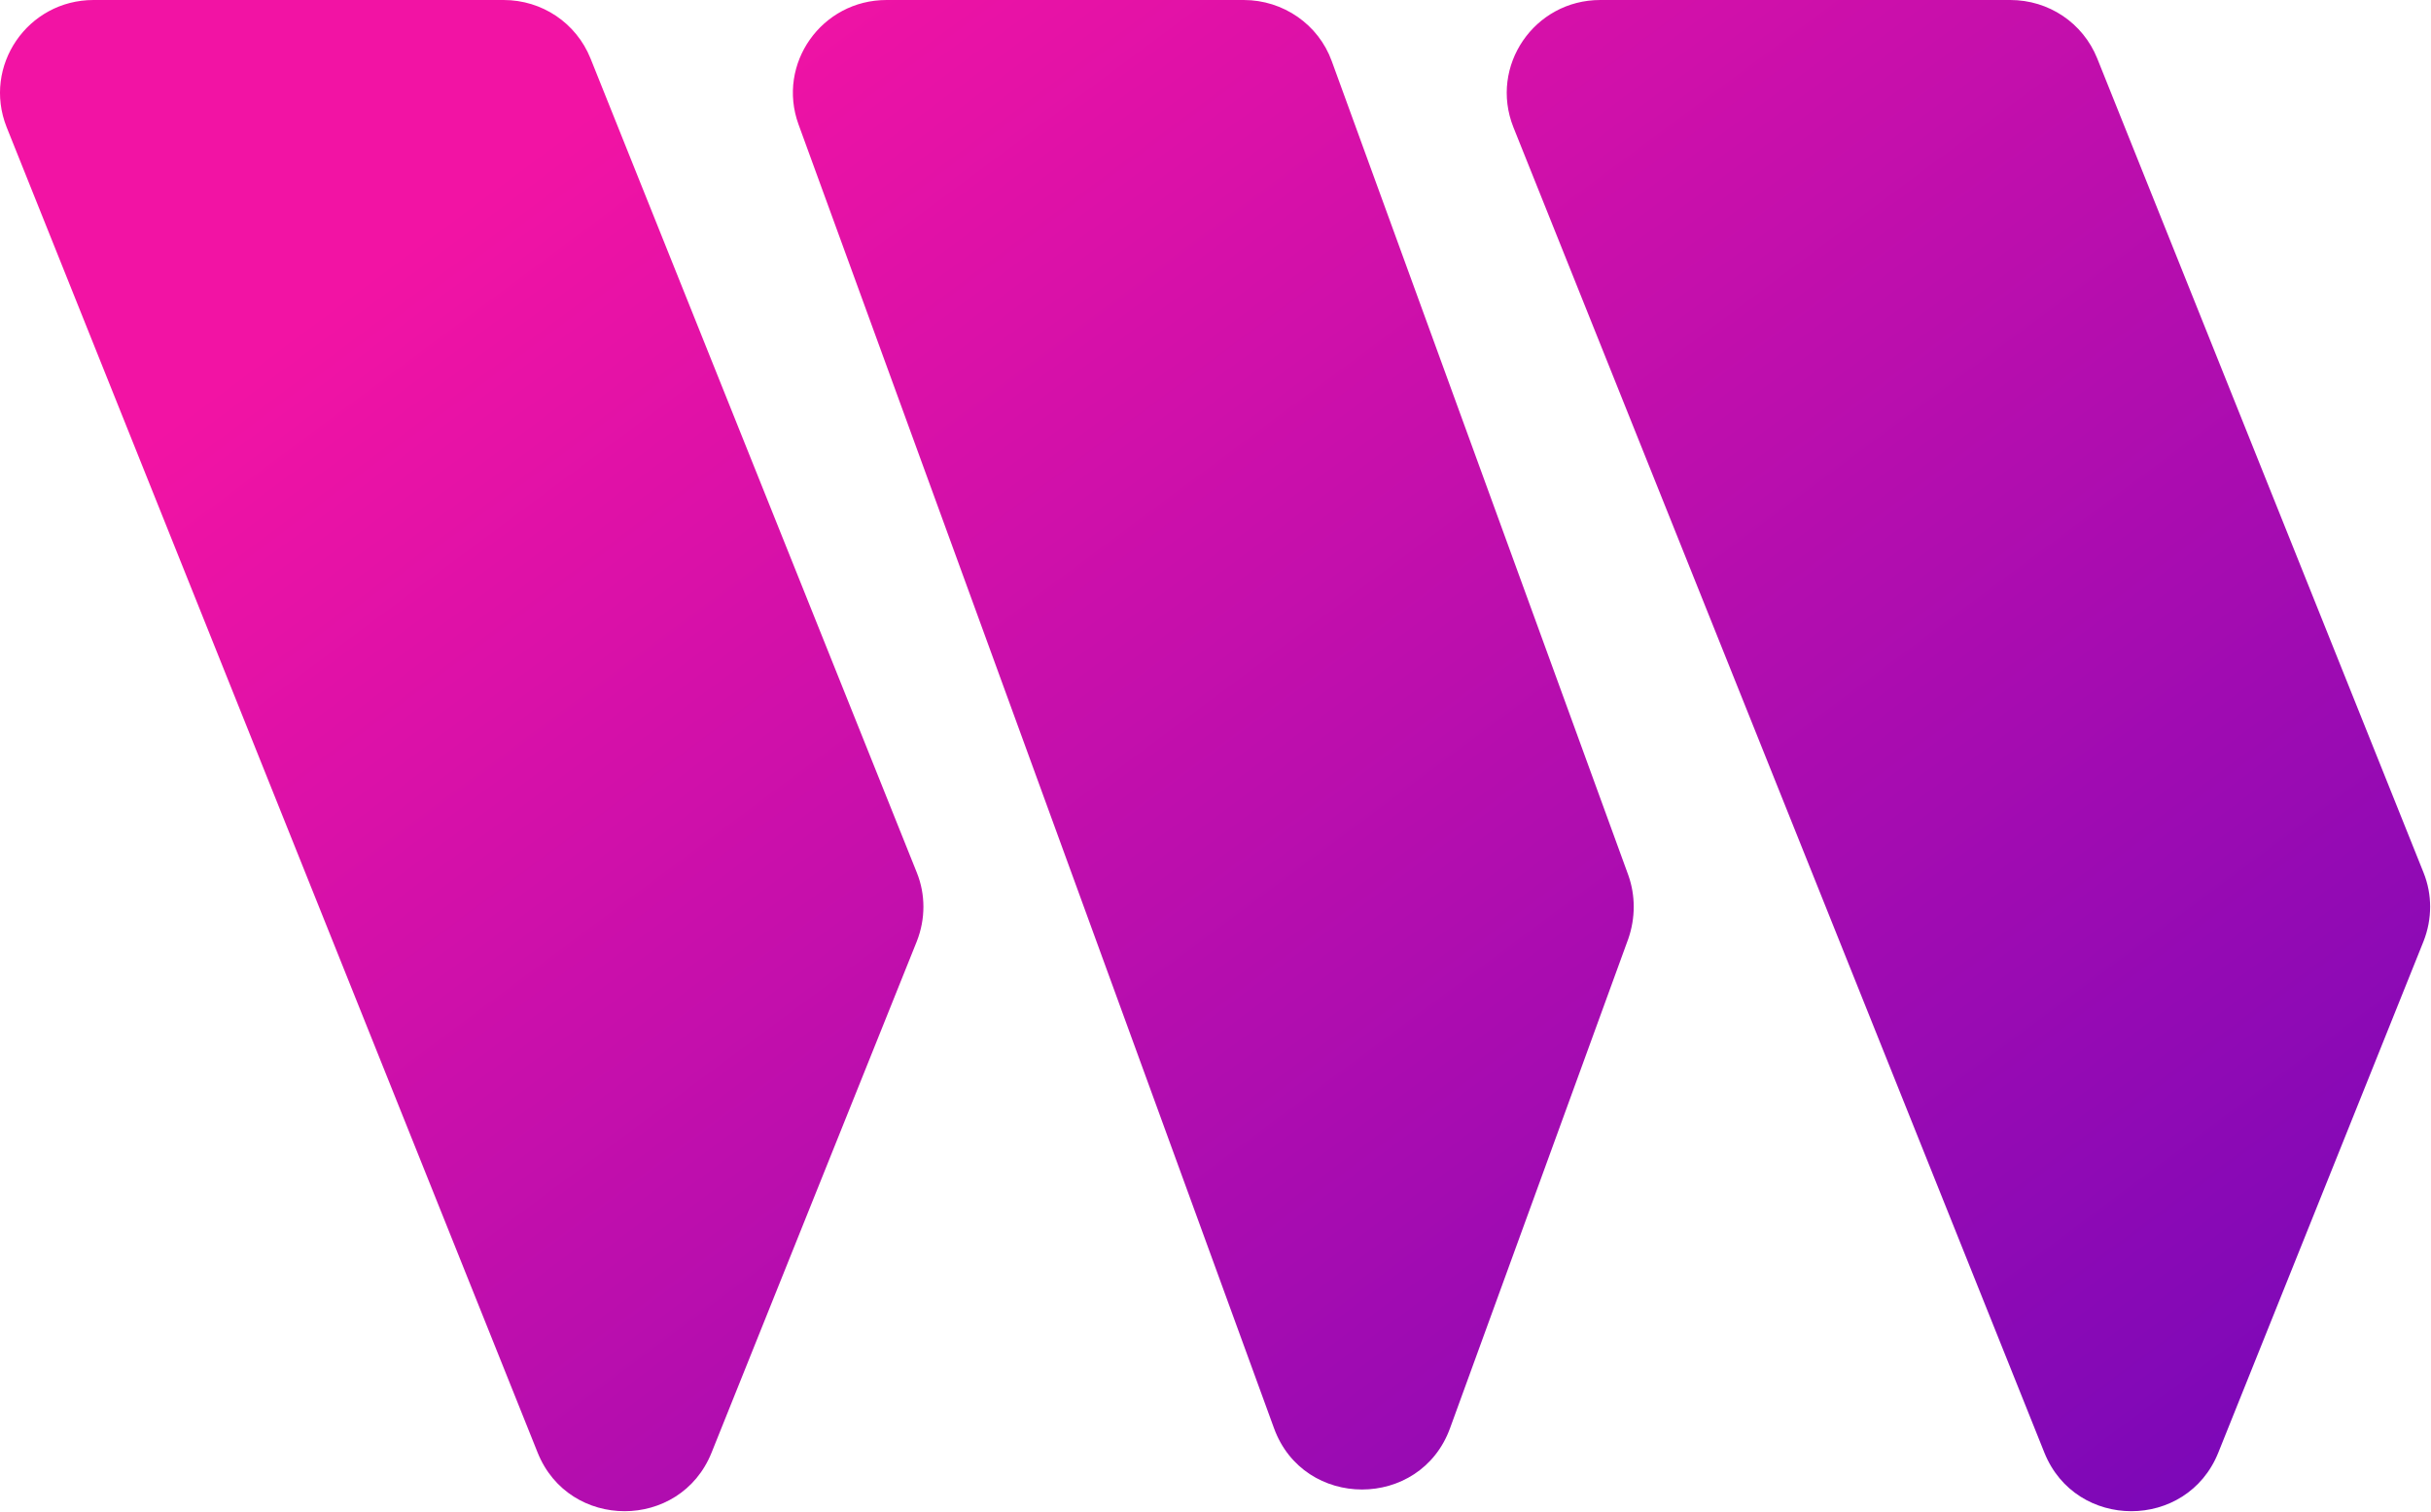
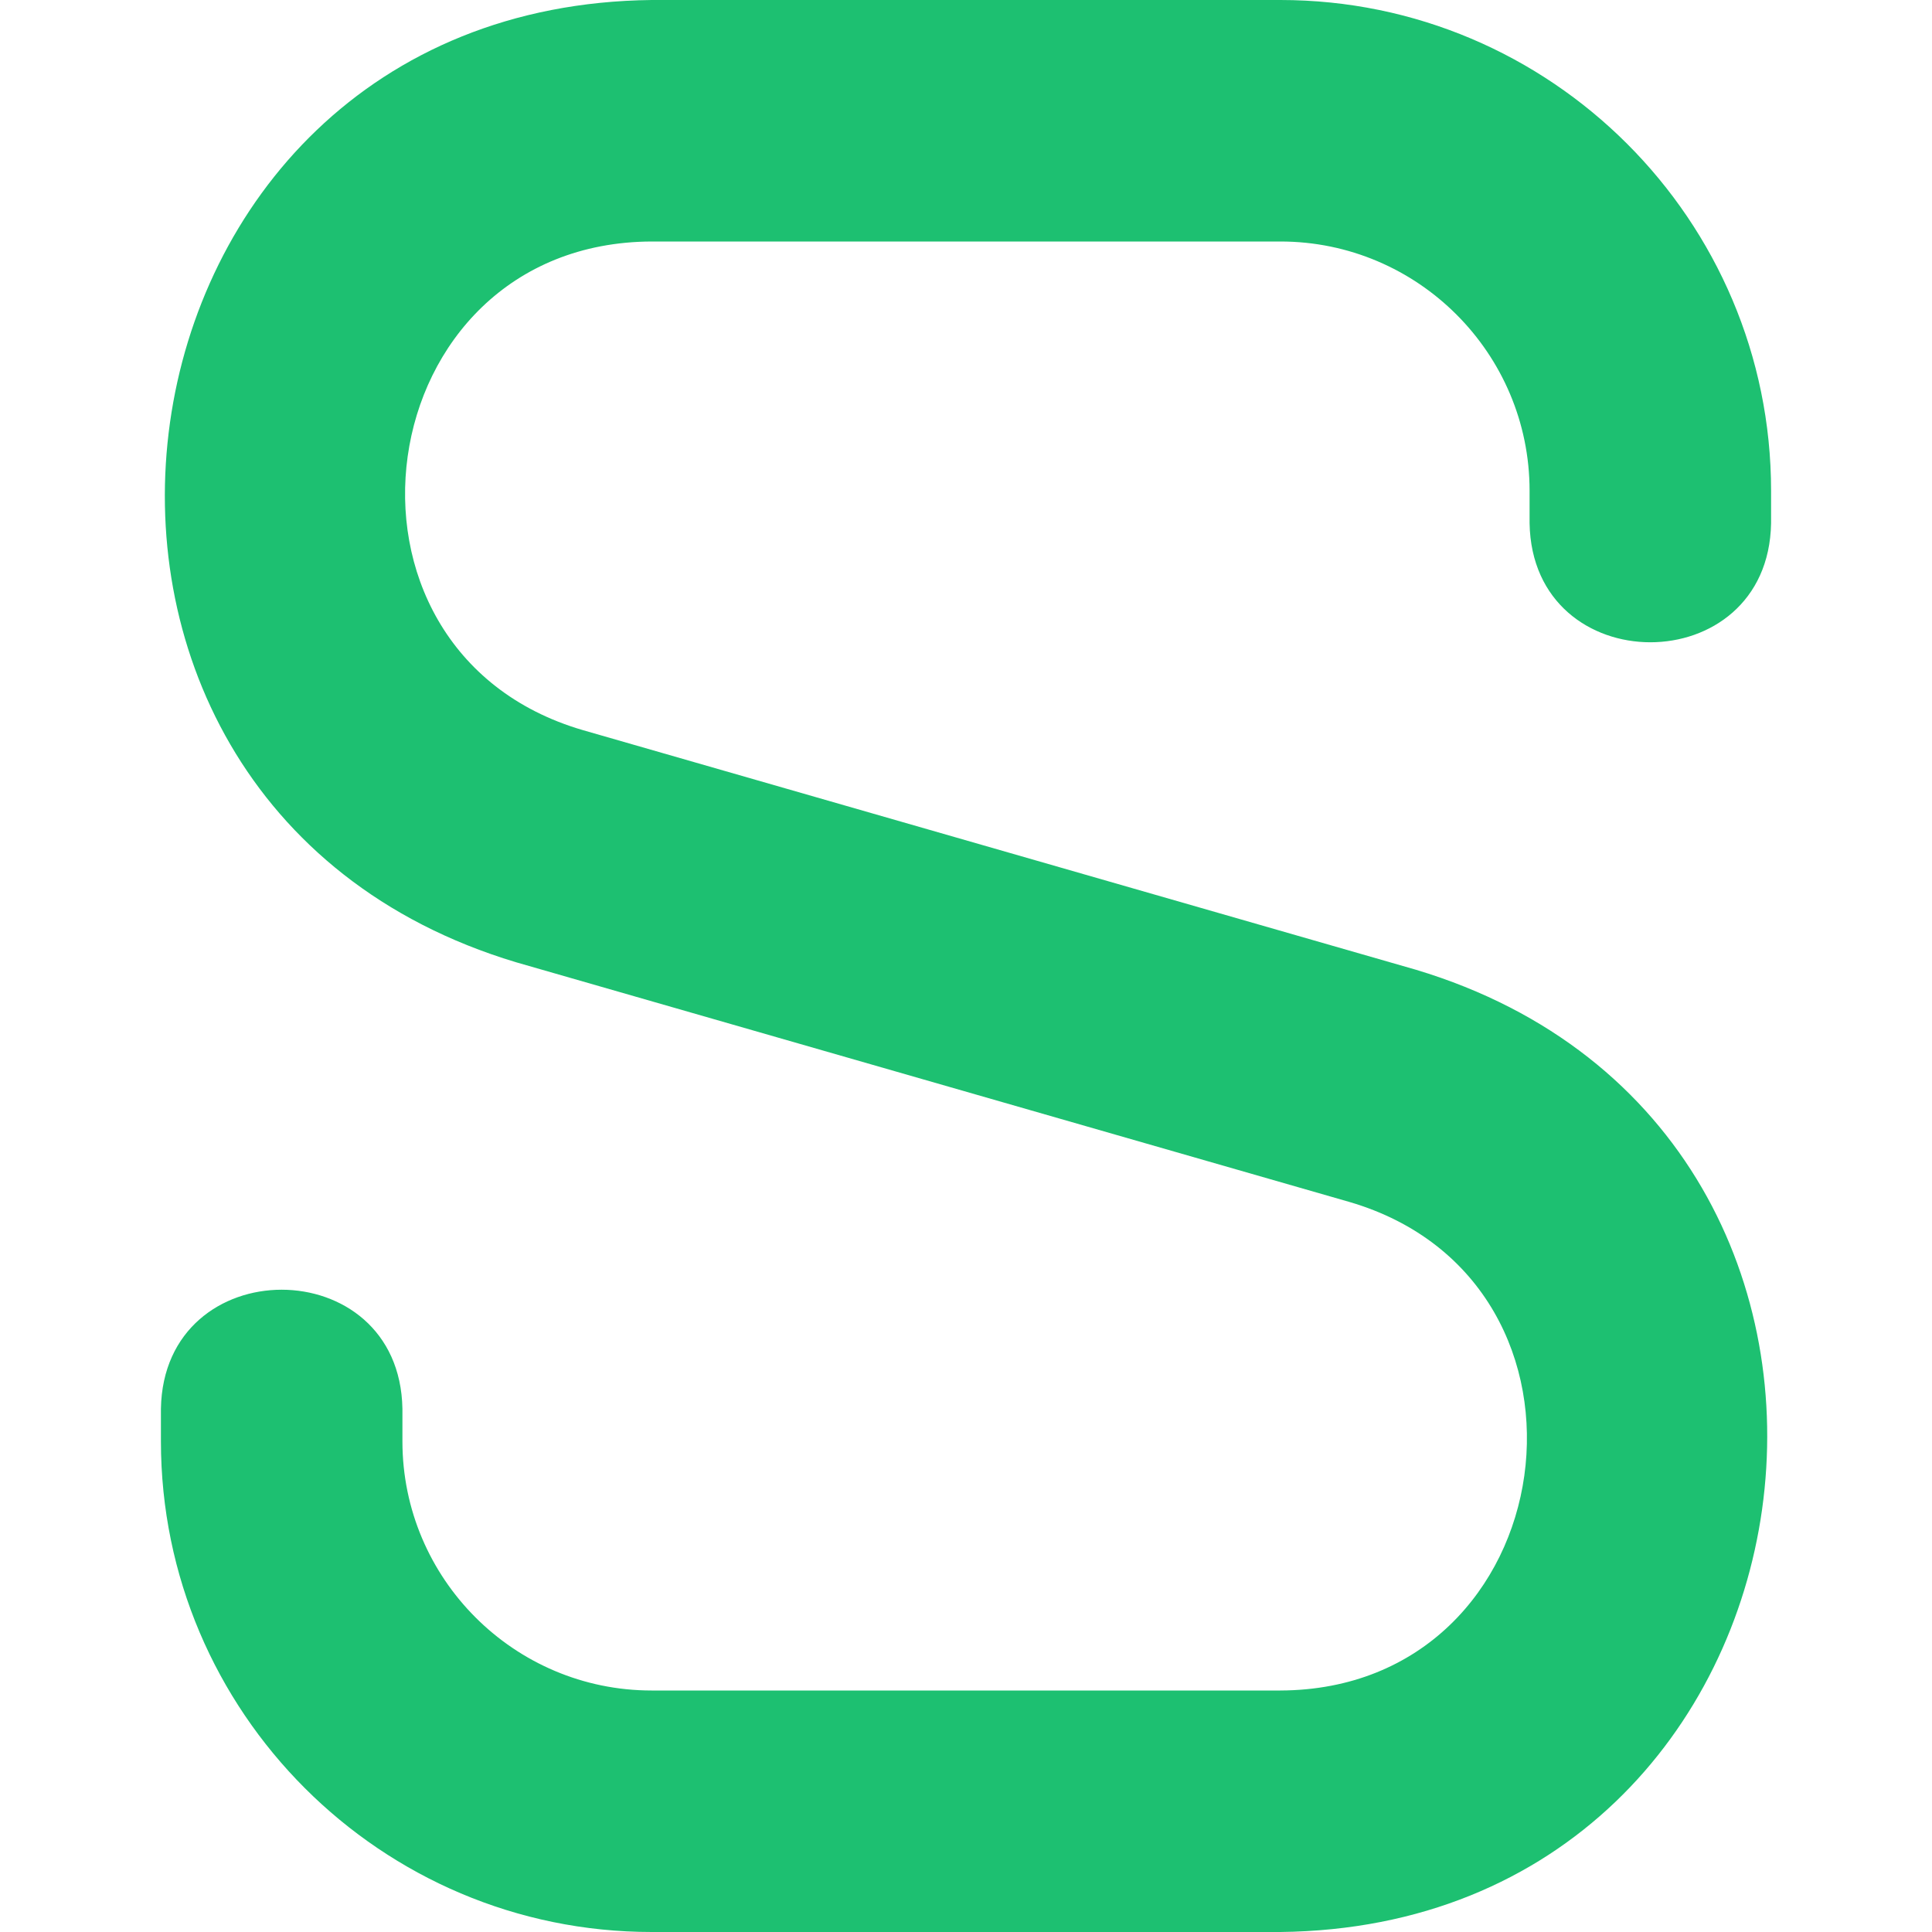
- <svg xmlns="http://www.w3.org/2000/svg" width="1126" height="700" viewBox="0 0 1126 700" fill="none">
-   <path fill-rule="evenodd" clip-rule="evenodd" d="M3.069 58.897C-8.146 30.586 12.755 0 43.341 0H233.233C251.075 0 266.878 10.617 273.505 27.047L424.654 404.189C428.732 414.3 428.732 425.675 424.654 436.039L329.58 672.89C315.052 709.037 263.564 709.037 249.036 672.89L3.069 58.897ZM369.861 57.633C359.665 29.575 380.566 0 410.643 0H576.065C594.416 0 610.729 11.375 616.846 28.311L754.231 405.453C757.544 414.805 757.544 425.169 754.231 434.775L671.647 661.515C657.883 699.431 603.847 699.431 590.083 661.515L369.861 57.633ZM741.233 0C710.646 0 689.746 30.586 700.961 58.897L946.927 672.89C961.456 709.037 1012.94 709.037 1027.47 672.89L1122.54 436.039C1126.62 425.675 1126.62 414.3 1122.54 404.189L971.396 27.047C964.769 10.617 948.966 0 931.124 0H741.233Z" fill="url(#paint0_linear_215_66)" />
-   <defs>
-     <linearGradient id="paint0_linear_215_66" x1="563.567" y1="-165.278" x2="1341.59" y2="881.403" gradientUnits="userSpaceOnUse">
-       <stop stop-color="#F213A4" />
-       <stop offset="1" stop-color="#5204BF" />
-     </linearGradient>
-   </defs>
+ <svg xmlns="http://www.w3.org/2000/svg" version="1.1" width="256" height="256" x="0" y="0" viewBox="0 0 24 24" style="enable-background:new 0 0 512 512" xml:space="preserve">
+   <g>
+     <path d="M15.904,24h-7.809c-3.361,0-6.096-2.734-6.096-6.096v-.404c.034-1.972,2.966-1.971,3,0v.404c0,1.707,1.389,3.096,3.096,3.096h7.809c3.547-.012,4.252-5.079,.855-6.07l-10.35-2.977C-.292,9.938,1.088,.077,8.096,0h7.809c3.361,0,6.096,2.734,6.096,6.096v.404c-.034,1.972-2.966,1.971-3,0v-.404c0-1.707-1.389-3.096-3.096-3.096h-7.809c-3.547,.012-4.252,5.079-.855,6.07l10.35,2.977c6.702,2.015,5.322,11.876-1.686,11.953Z" fill="#1dc071" data-original="#000000" />
+   </g>
</svg>
